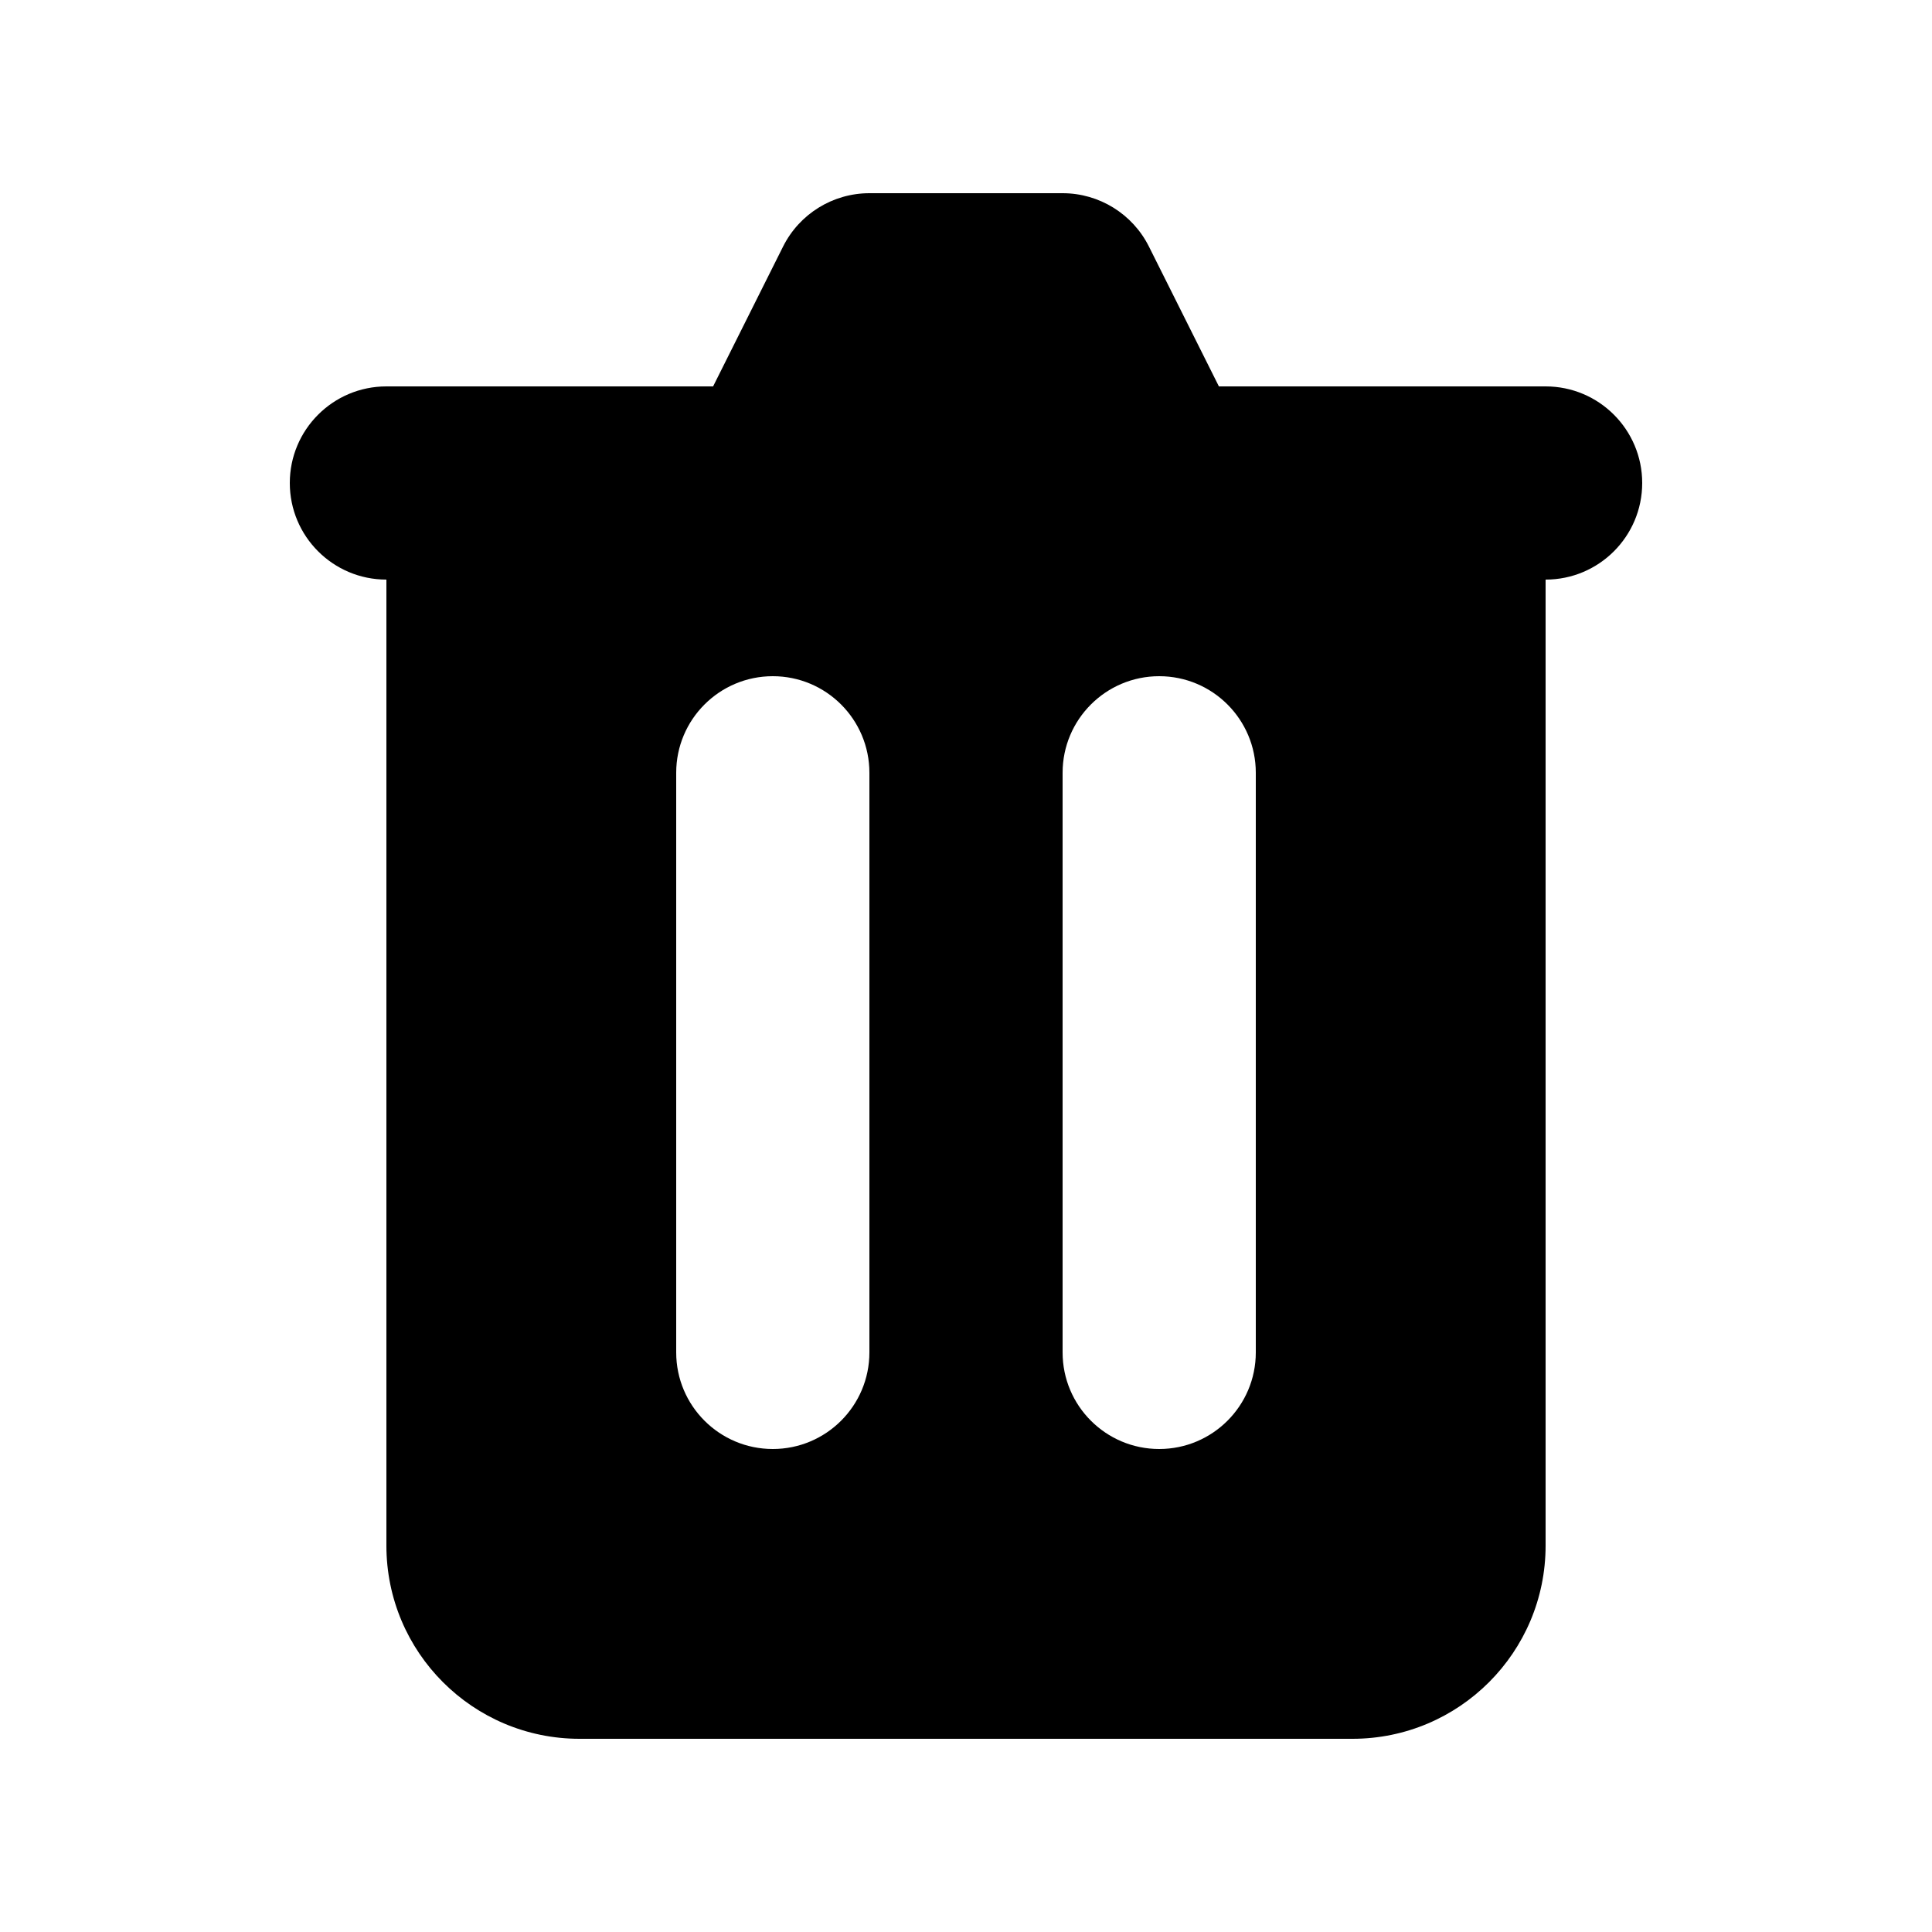
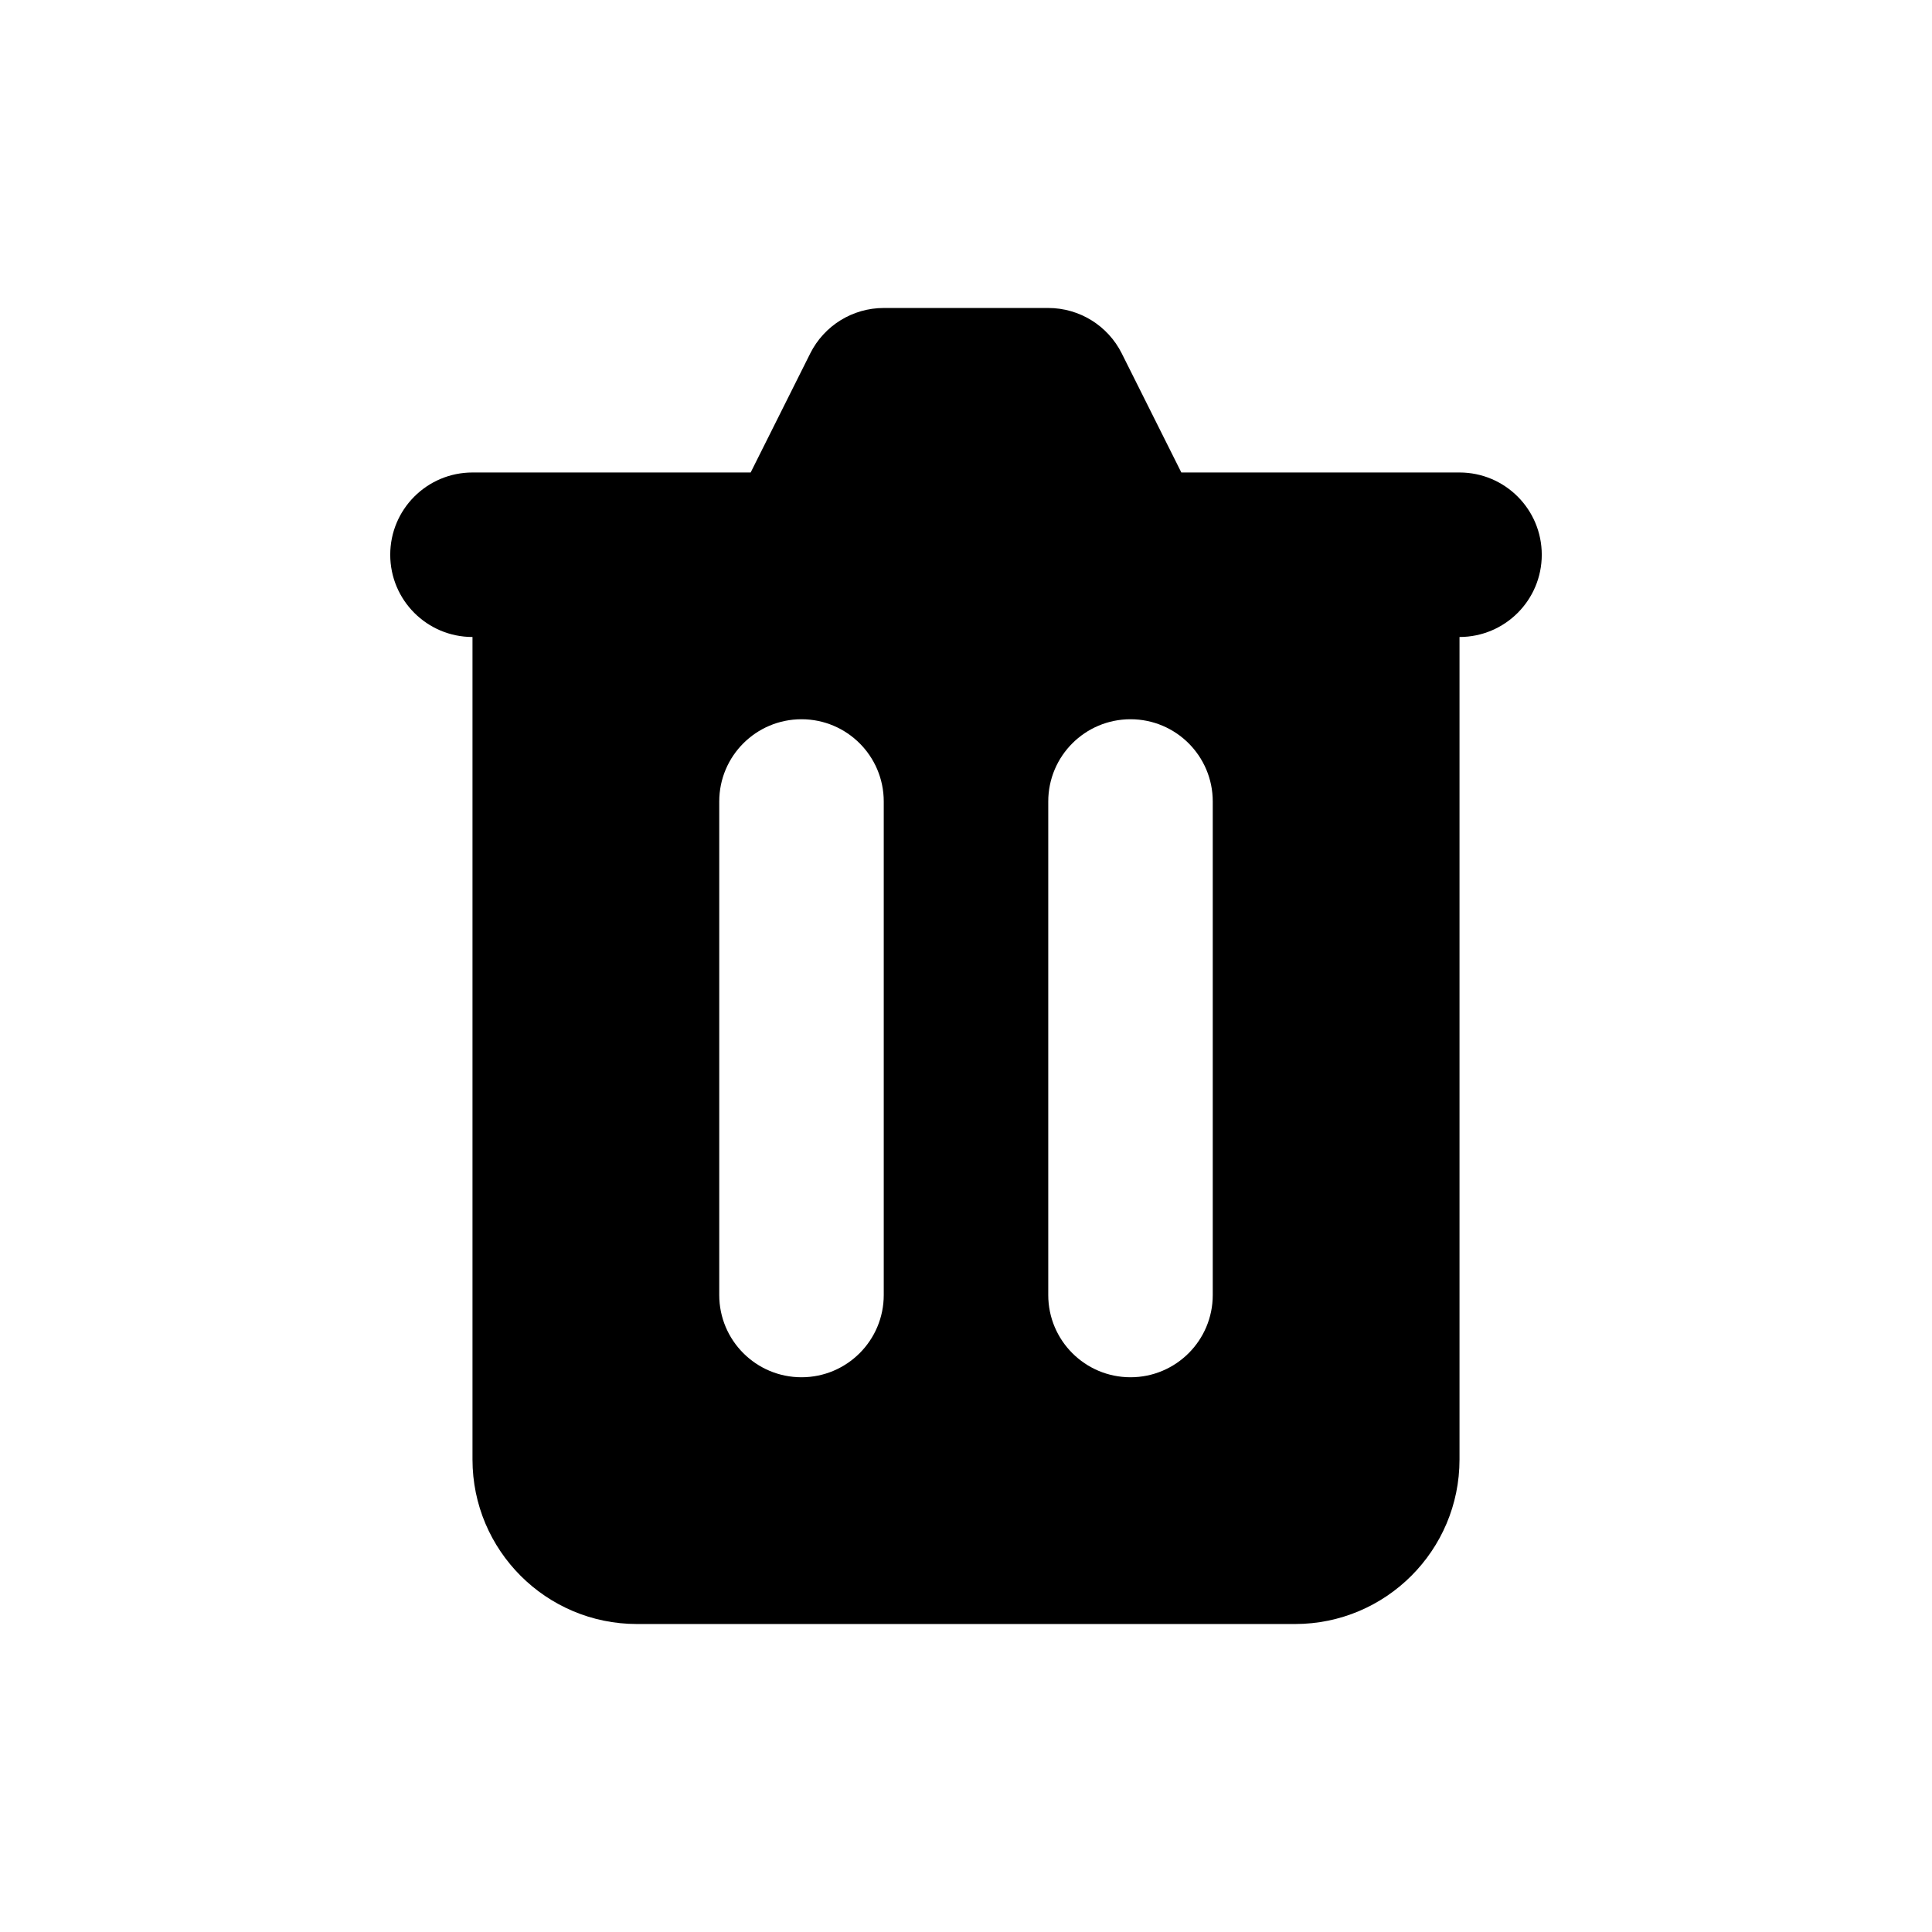
- <svg xmlns="http://www.w3.org/2000/svg" width="1em" height="1em" preserveAspectRatio="xMidYMid meet" viewBox="0 0 20 20" style="-ms-transform: rotate(360deg); -webkit-transform: rotate(360deg); transform: rotate(360deg);">
-   <path fill="currentColor" fill-rule="evenodd" d="M9 2a1 1 0 0 0-.894.553L7.382 4H4a1 1 0 0 0 0 2v10a2 2 0 0 0 2 2h8a2 2 0 0 0 2-2V6a1 1 0 1 0 0-2h-3.382l-.724-1.447A1 1 0 0 0 11 2H9ZM7 8a1 1 0 0 1 2 0v6a1 1 0 1 1-2 0V8Zm5-1a1 1 0 0 0-1 1v6a1 1 0 1 0 2 0V8a1 1 0 0 0-1-1Z" clip-rule="evenodd" />
+ <svg xmlns="http://www.w3.org/2000/svg" width="20" height="20" preserveAspectRatio="xMidYMid meet" version="1.1" id="svg12013">
+   <defs id="defs12017" />
+   <g id="g12011" transform="matrix(0.8514712,0,0,0.8514712,1.485288,1.485288)">
+     <path id="svg_1" clip-rule="evenodd" d="M 9,2 A 1,1 0 0 0 8.106,2.553 L 7.382,4 H 4 a 1,1 0 0 0 0,2 v 10 a 2,2 0 0 0 2,2 h 8 a 2,2 0 0 0 2,-2 V 6 A 1,1 0 1 0 16,4 H 12.618 L 11.894,2.553 A 1,1 0 0 0 11,2 Z M 7,8 a 1,1 0 0 1 2,0 v 6 a 1,1 0 1 1 -2,0 z m 5,-1 a 1,1 0 0 0 -1,1 v 6 a 1,1 0 1 0 2,0 V 8 A 1,1 0 0 0 12,7 Z" fill-rule="evenodd" fill="currentColor" />
+   </g>
</svg>
